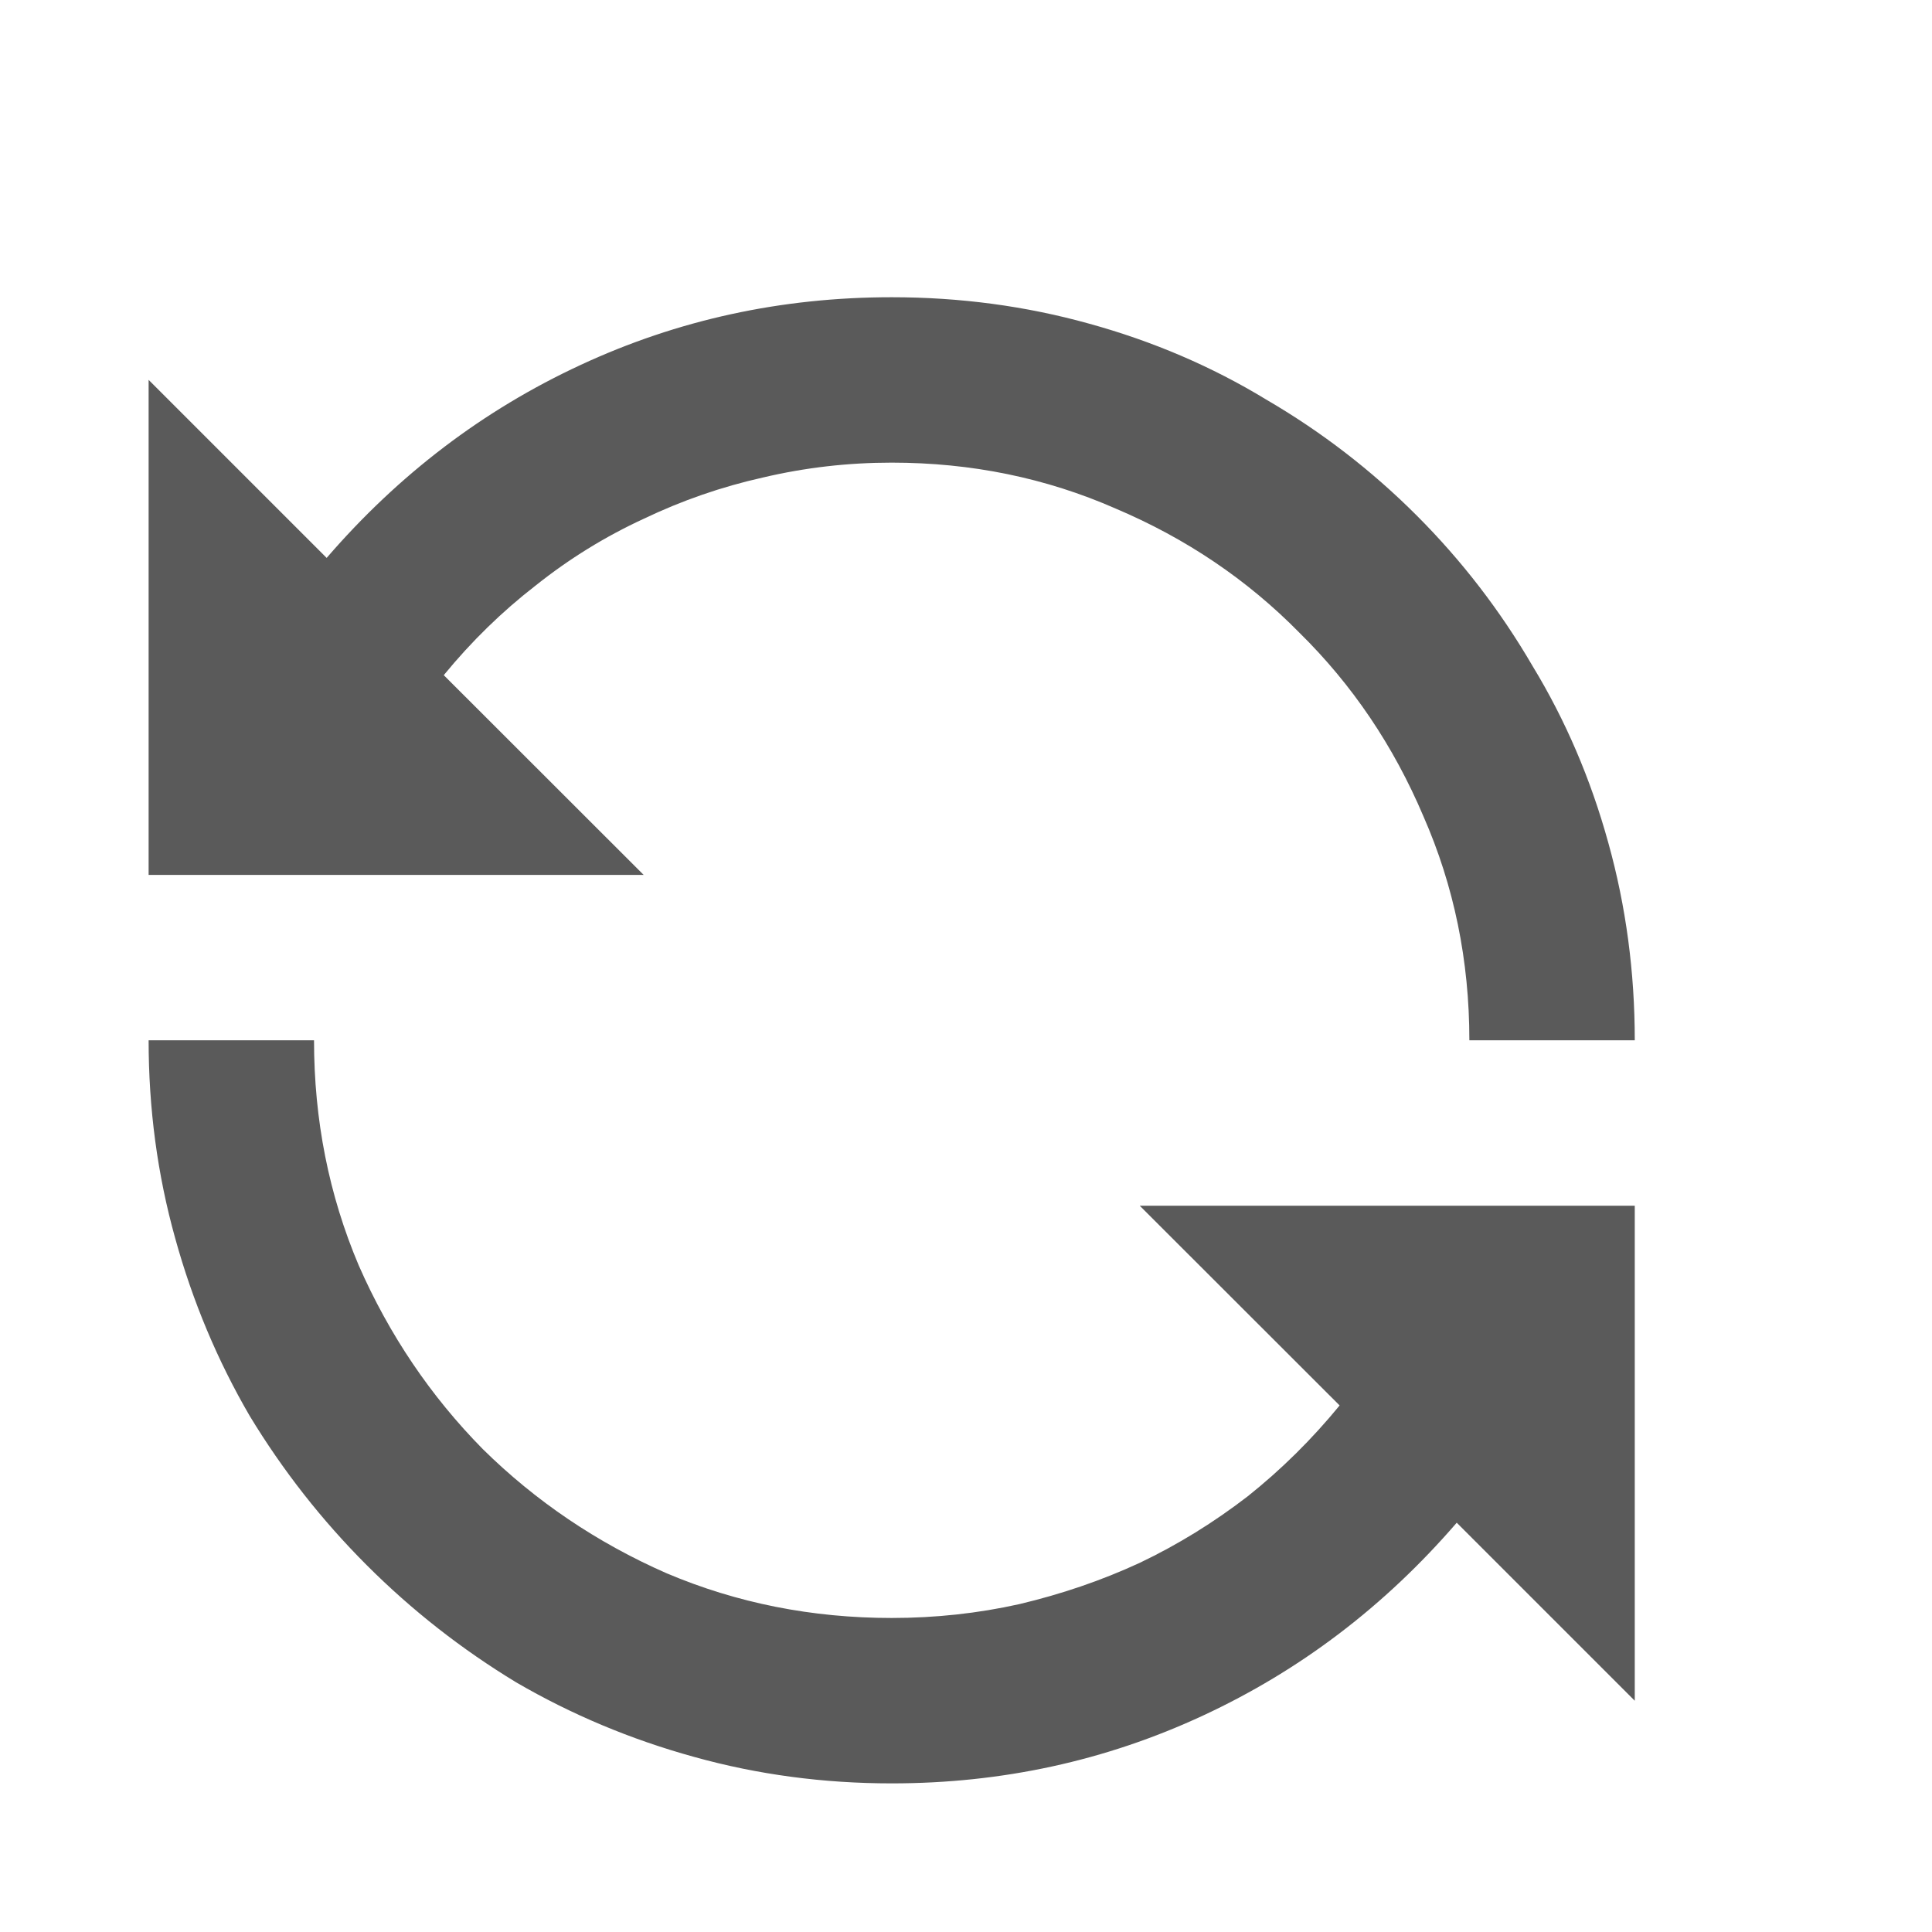
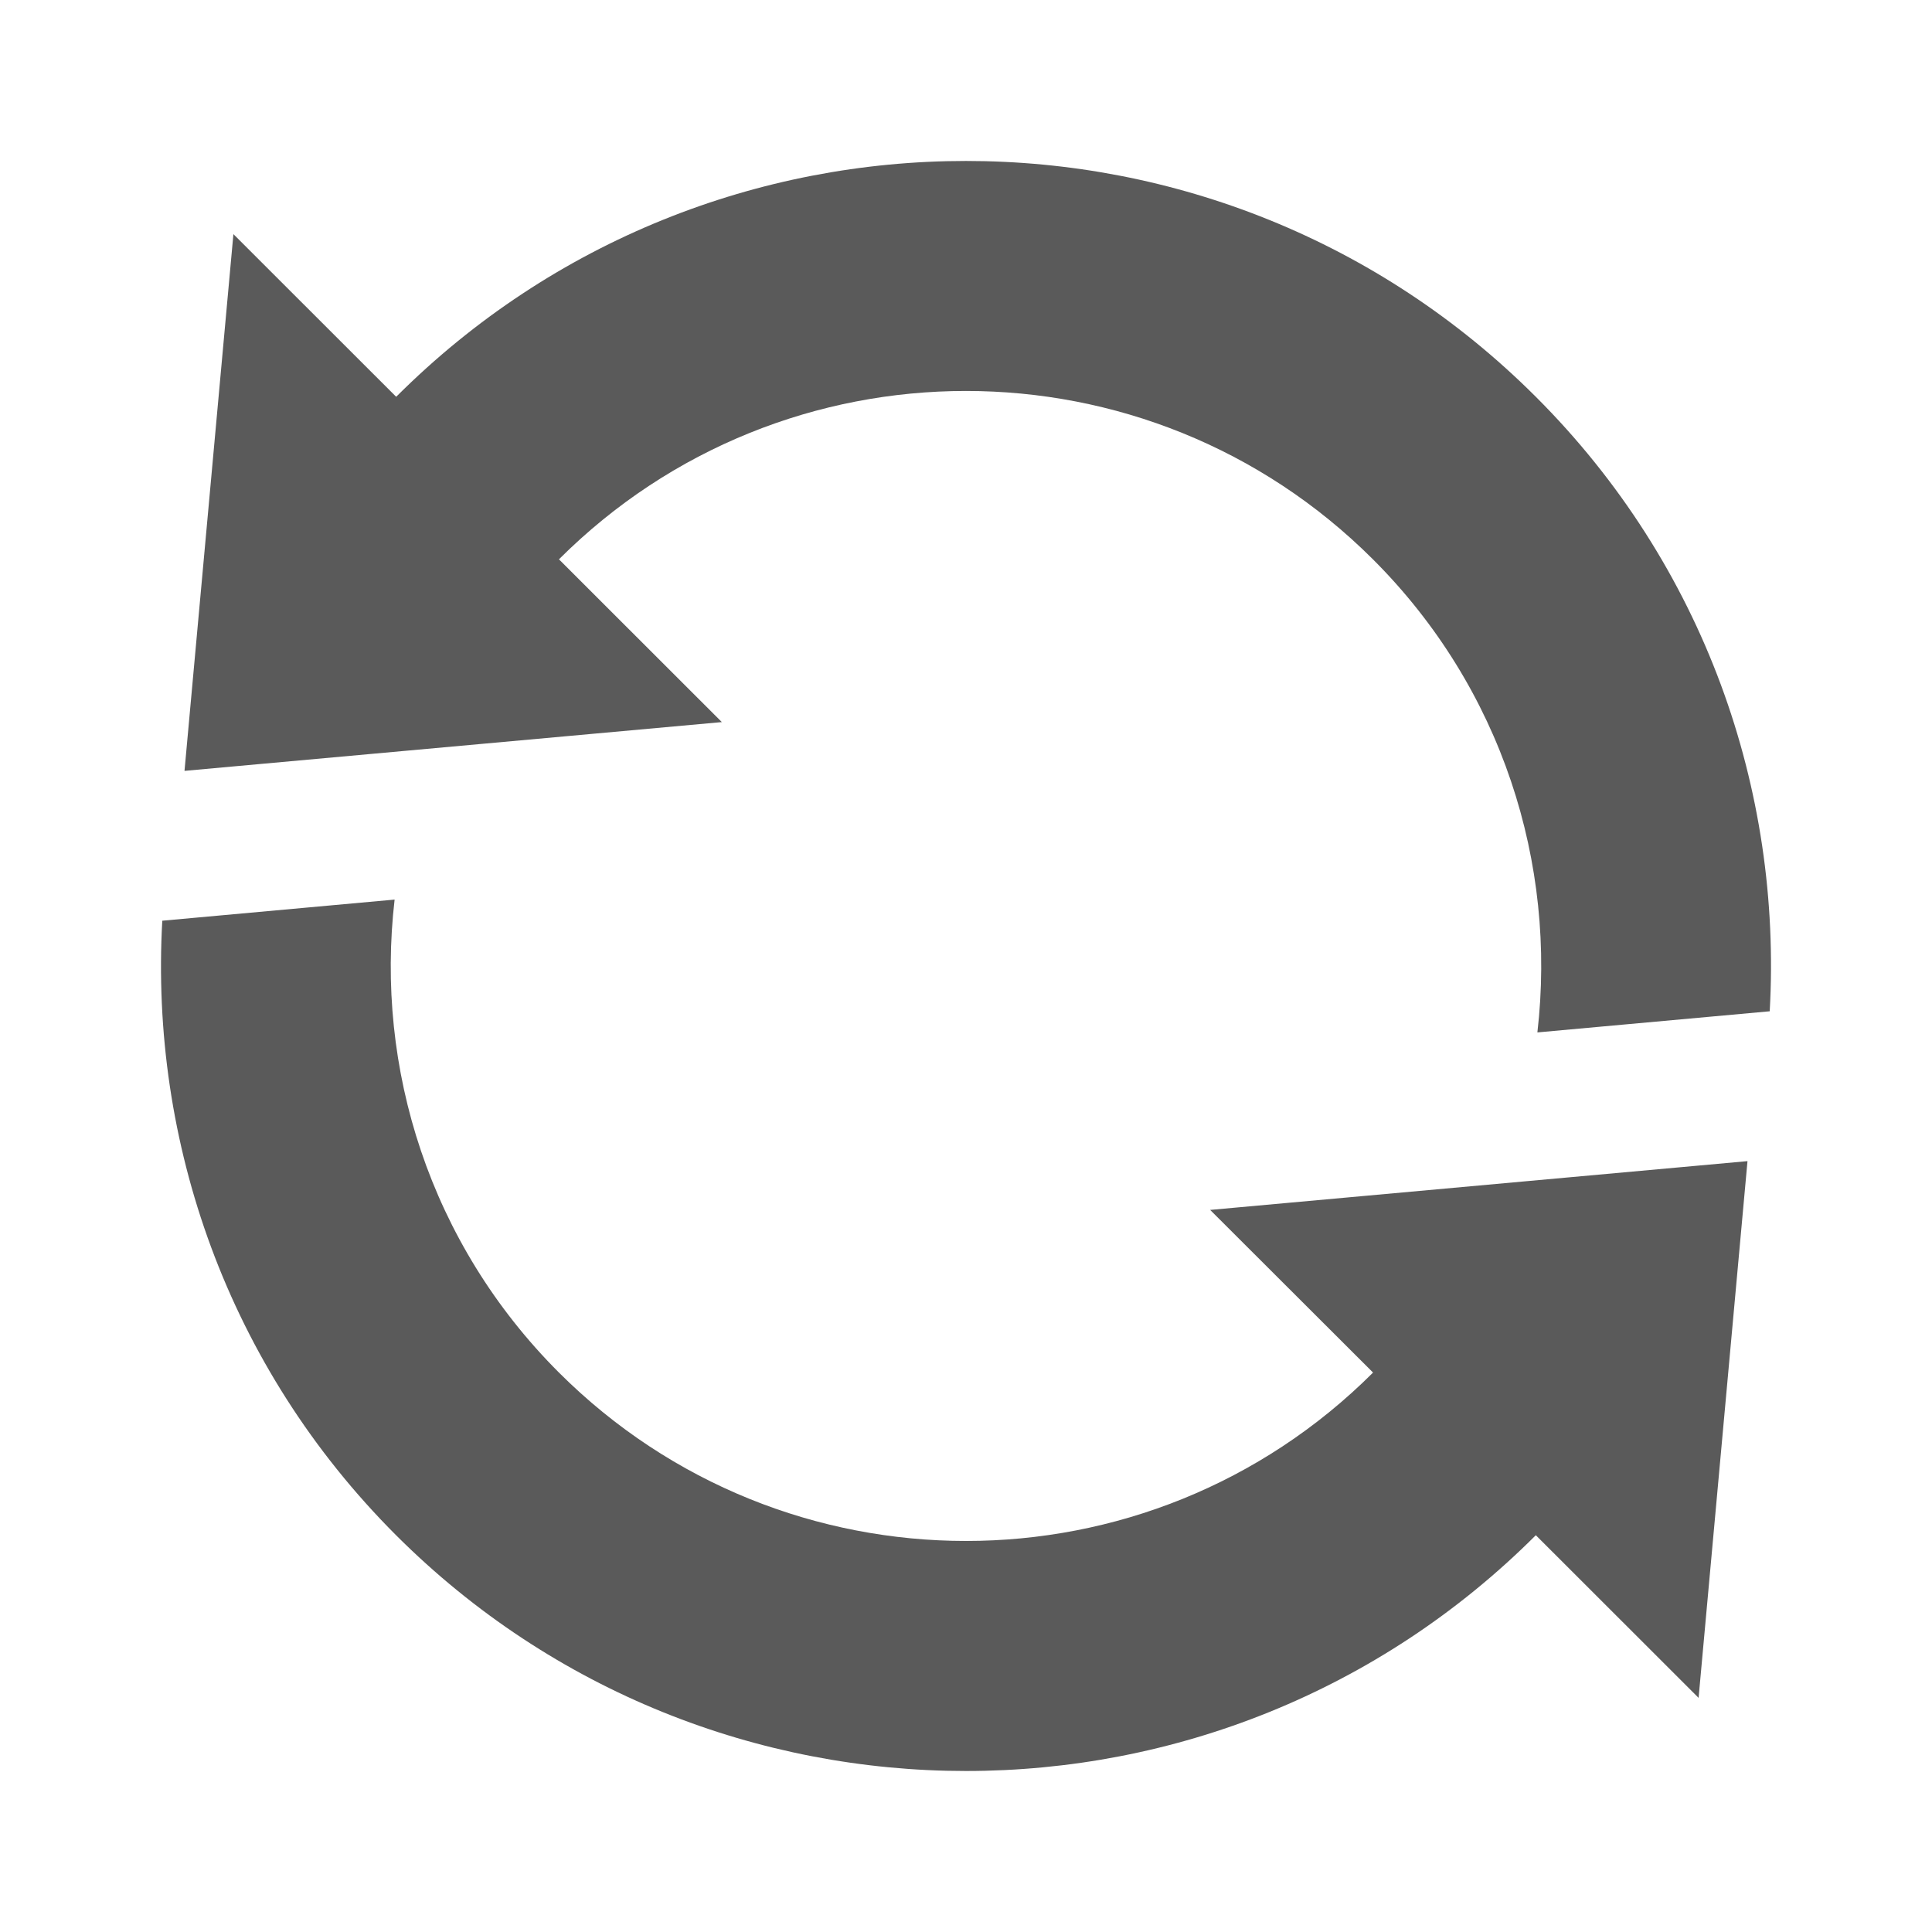
- <svg xmlns="http://www.w3.org/2000/svg" width="13" height="13" viewBox="0 0 13 13" fill="none">
-   <path fill-rule="evenodd" clip-rule="evenodd" d="M3.906 2.456C3.251 2.76 2.682 3.193 2.198 3.754L1 2.556V5.887H4.331L2.986 4.543C3.172 4.316 3.378 4.115 3.604 3.94C3.831 3.759 4.073 3.61 4.331 3.491C4.588 3.368 4.856 3.275 5.134 3.213C5.418 3.146 5.706 3.113 6 3.113C6.536 3.113 7.038 3.216 7.507 3.422C7.981 3.623 8.393 3.901 8.743 4.257C9.099 4.607 9.377 5.019 9.578 5.493C9.784 5.962 9.887 6.464 9.887 7H11C11 6.541 10.941 6.098 10.822 5.671C10.704 5.243 10.534 4.846 10.312 4.481C10.096 4.11 9.836 3.772 9.532 3.468C9.228 3.164 8.89 2.904 8.519 2.688C8.154 2.466 7.757 2.296 7.329 2.178C6.902 2.059 6.459 2 6 2C5.258 2 4.56 2.152 3.906 2.456ZM6.858 10.794C6.58 10.856 6.294 10.887 6 10.887C5.464 10.887 4.959 10.787 4.485 10.586C4.016 10.38 3.604 10.101 3.249 9.751C2.899 9.396 2.62 8.984 2.414 8.515C2.213 8.041 2.113 7.536 2.113 7H1C1 7.459 1.059 7.902 1.178 8.329C1.296 8.757 1.464 9.156 1.68 9.527C1.902 9.893 2.164 10.228 2.468 10.532C2.772 10.836 3.107 11.098 3.473 11.32C3.844 11.536 4.243 11.704 4.671 11.822C5.098 11.941 5.541 12 6 12C6.742 12 7.44 11.848 8.094 11.544C8.749 11.24 9.318 10.807 9.802 10.246L11 11.444V8.113H7.669L9.014 9.457C8.828 9.684 8.622 9.888 8.396 10.068C8.169 10.243 7.927 10.393 7.669 10.516C7.412 10.635 7.141 10.727 6.858 10.794Z" fill="#5A5A5A" />
+ <svg xmlns="http://www.w3.org/2000/svg" width="16" height="16" viewBox="0 0 16 16" fill="none">
+   <path d="M10.022 10.02L11.371 11.367C9.509 13.227 6.491 13.226 4.629 11.367C3.558 10.297 3.106 8.845 3.268 7.45L1.344 7.625C1.241 9.453 1.882 11.316 3.28 12.714C5.886 15.317 10.113 15.318 12.719 12.714L14.067 14.061L14.472 9.616L10.022 10.02V10.02ZM12.719 3.286C10.113 0.682 5.887 0.682 3.281 3.286L1.933 1.939L1.528 6.384L5.978 5.98L4.629 4.632C6.491 2.773 9.508 2.773 11.37 4.632C12.442 5.702 12.893 7.155 12.732 8.55L14.656 8.375C14.759 6.546 14.118 4.683 12.719 3.286V3.286Z" fill="#5A5A5A" />
</svg>
